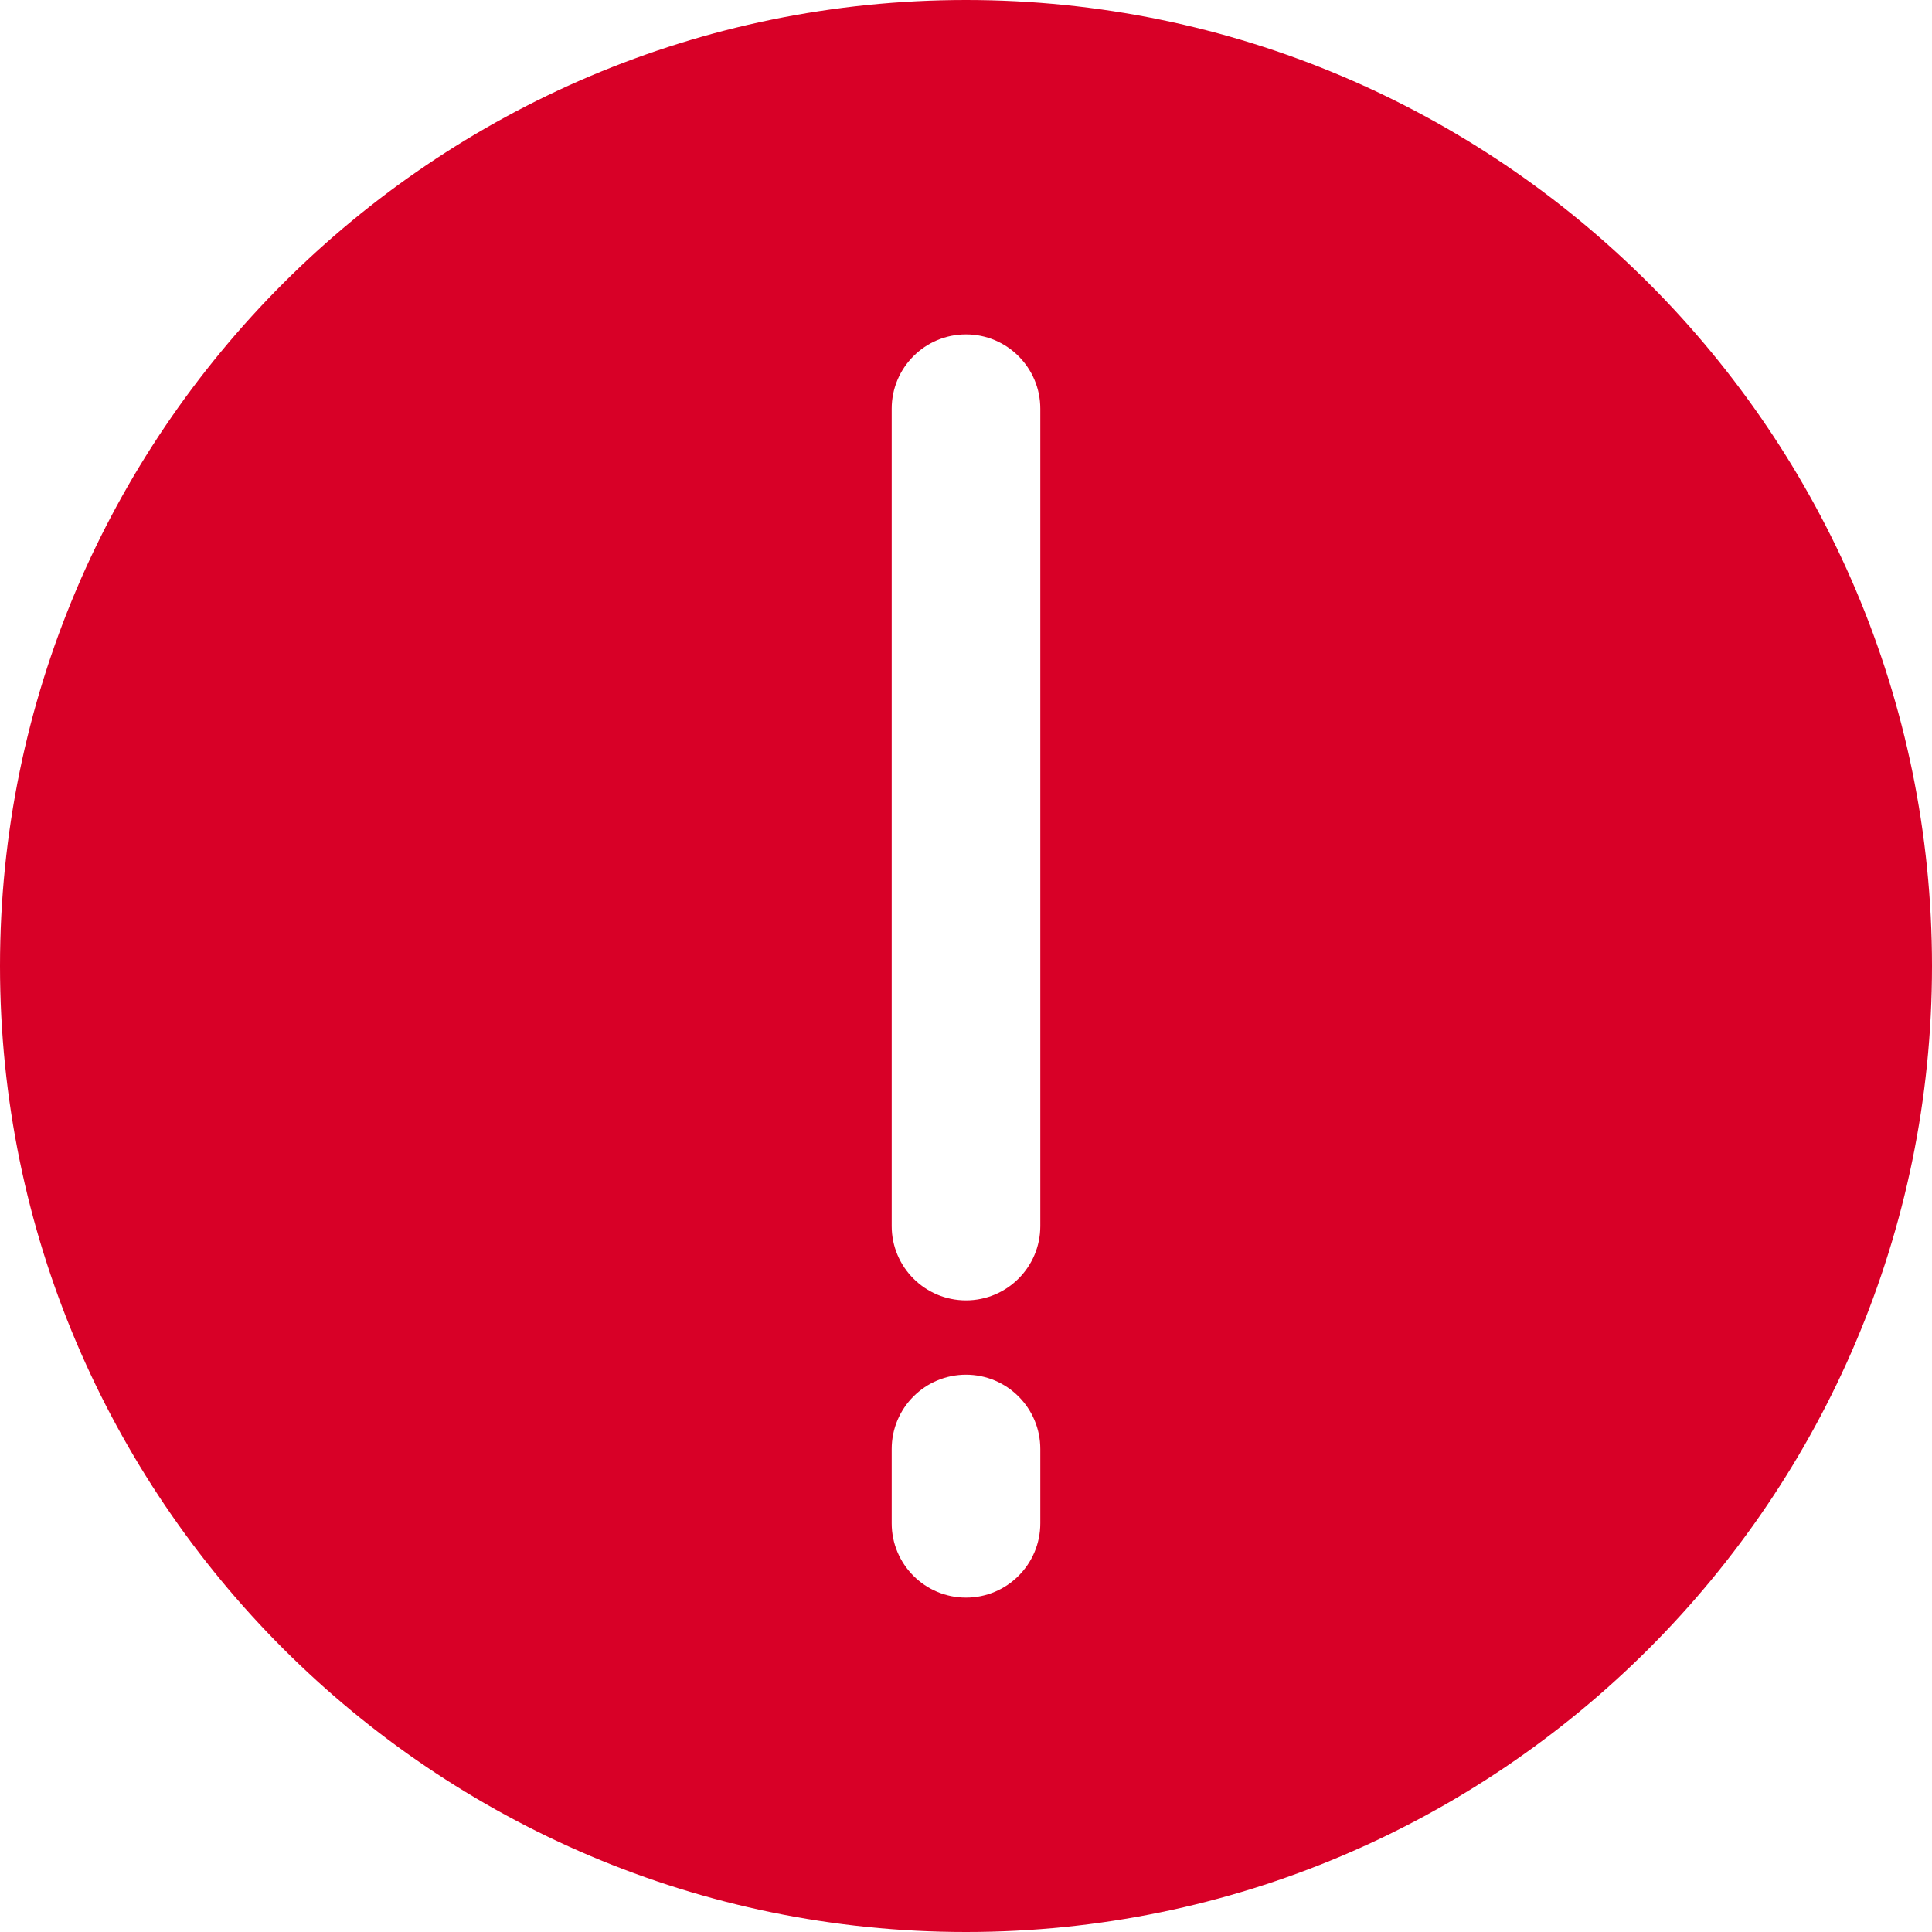
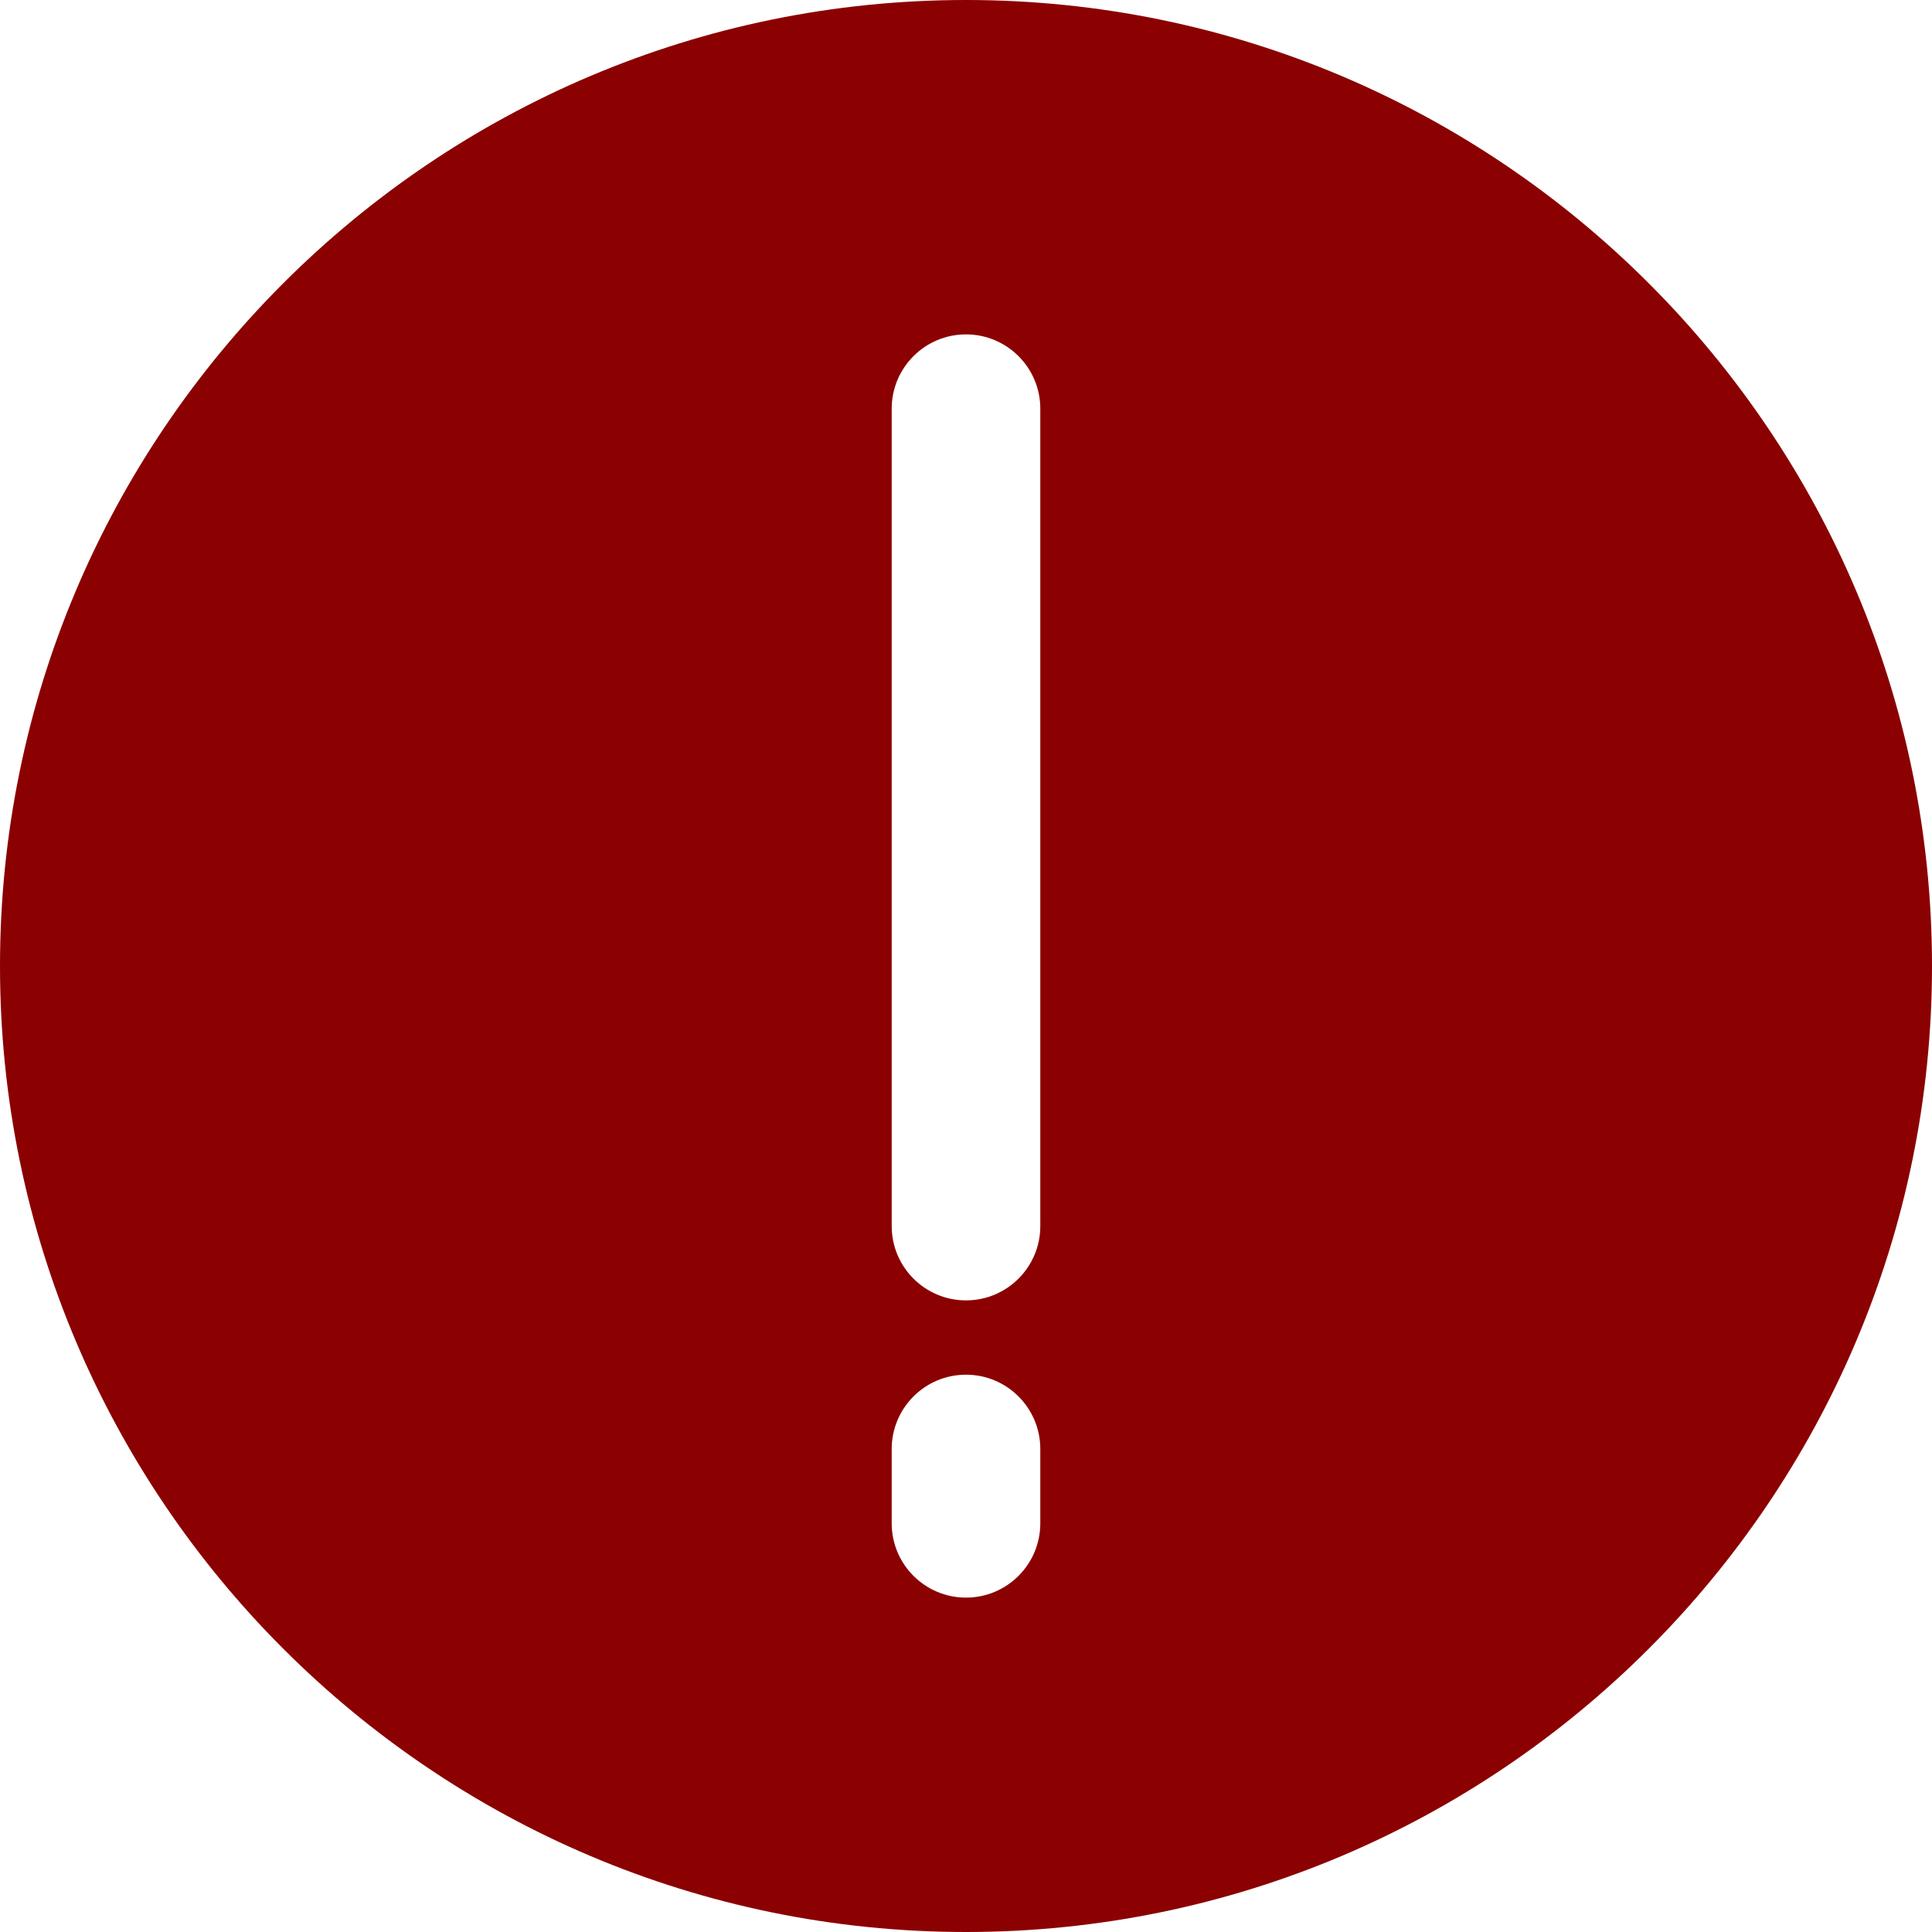
<svg xmlns="http://www.w3.org/2000/svg" version="1.1" id="Capa_1" x="0px" y="0px" viewBox="0 0 52 52" style="enable-background:new 0 0 52 52;" xml:space="preserve" width="512px" height="512px">
-   <path d="M26,0C11.664,0,0,11.663,0,26s11.664,26,26,26s26-11.663,26-26S40.336,0,26,0z M28,41c0,1.104-0.896,2-2,2s-2-0.896-2-2v-2  c0-1.104,0.896-2,2-2s2,0.896,2,2V41z M28,33c0,1.104-0.896,2-2,2s-2-0.896-2-2V11c0-1.104,0.896-2,2-2s2,0.896,2,2V33z" fill="#d80027" />
+   <path d="M26,0C11.664,0,0,11.663,0,26s11.664,26,26,26s26-11.663,26-26S40.336,0,26,0z M28,41c0,1.104-0.896,2-2,2s-2-0.896-2-2v-2  c0-1.104,0.896-2,2-2s2,0.896,2,2V41z M28,33c0,1.104-0.896,2-2,2s-2-0.896-2-2V11c0-1.104,0.896-2,2-2s2,0.896,2,2V33z" fill="#8B0000" />
  <g>
</g>
  <g>
</g>
  <g>
</g>
  <g>
</g>
  <g>
</g>
  <g>
</g>
  <g>
</g>
  <g>
</g>
  <g>
</g>
  <g>
</g>
  <g>
</g>
  <g>
</g>
  <g>
</g>
  <g>
</g>
  <g>
</g>
</svg>
